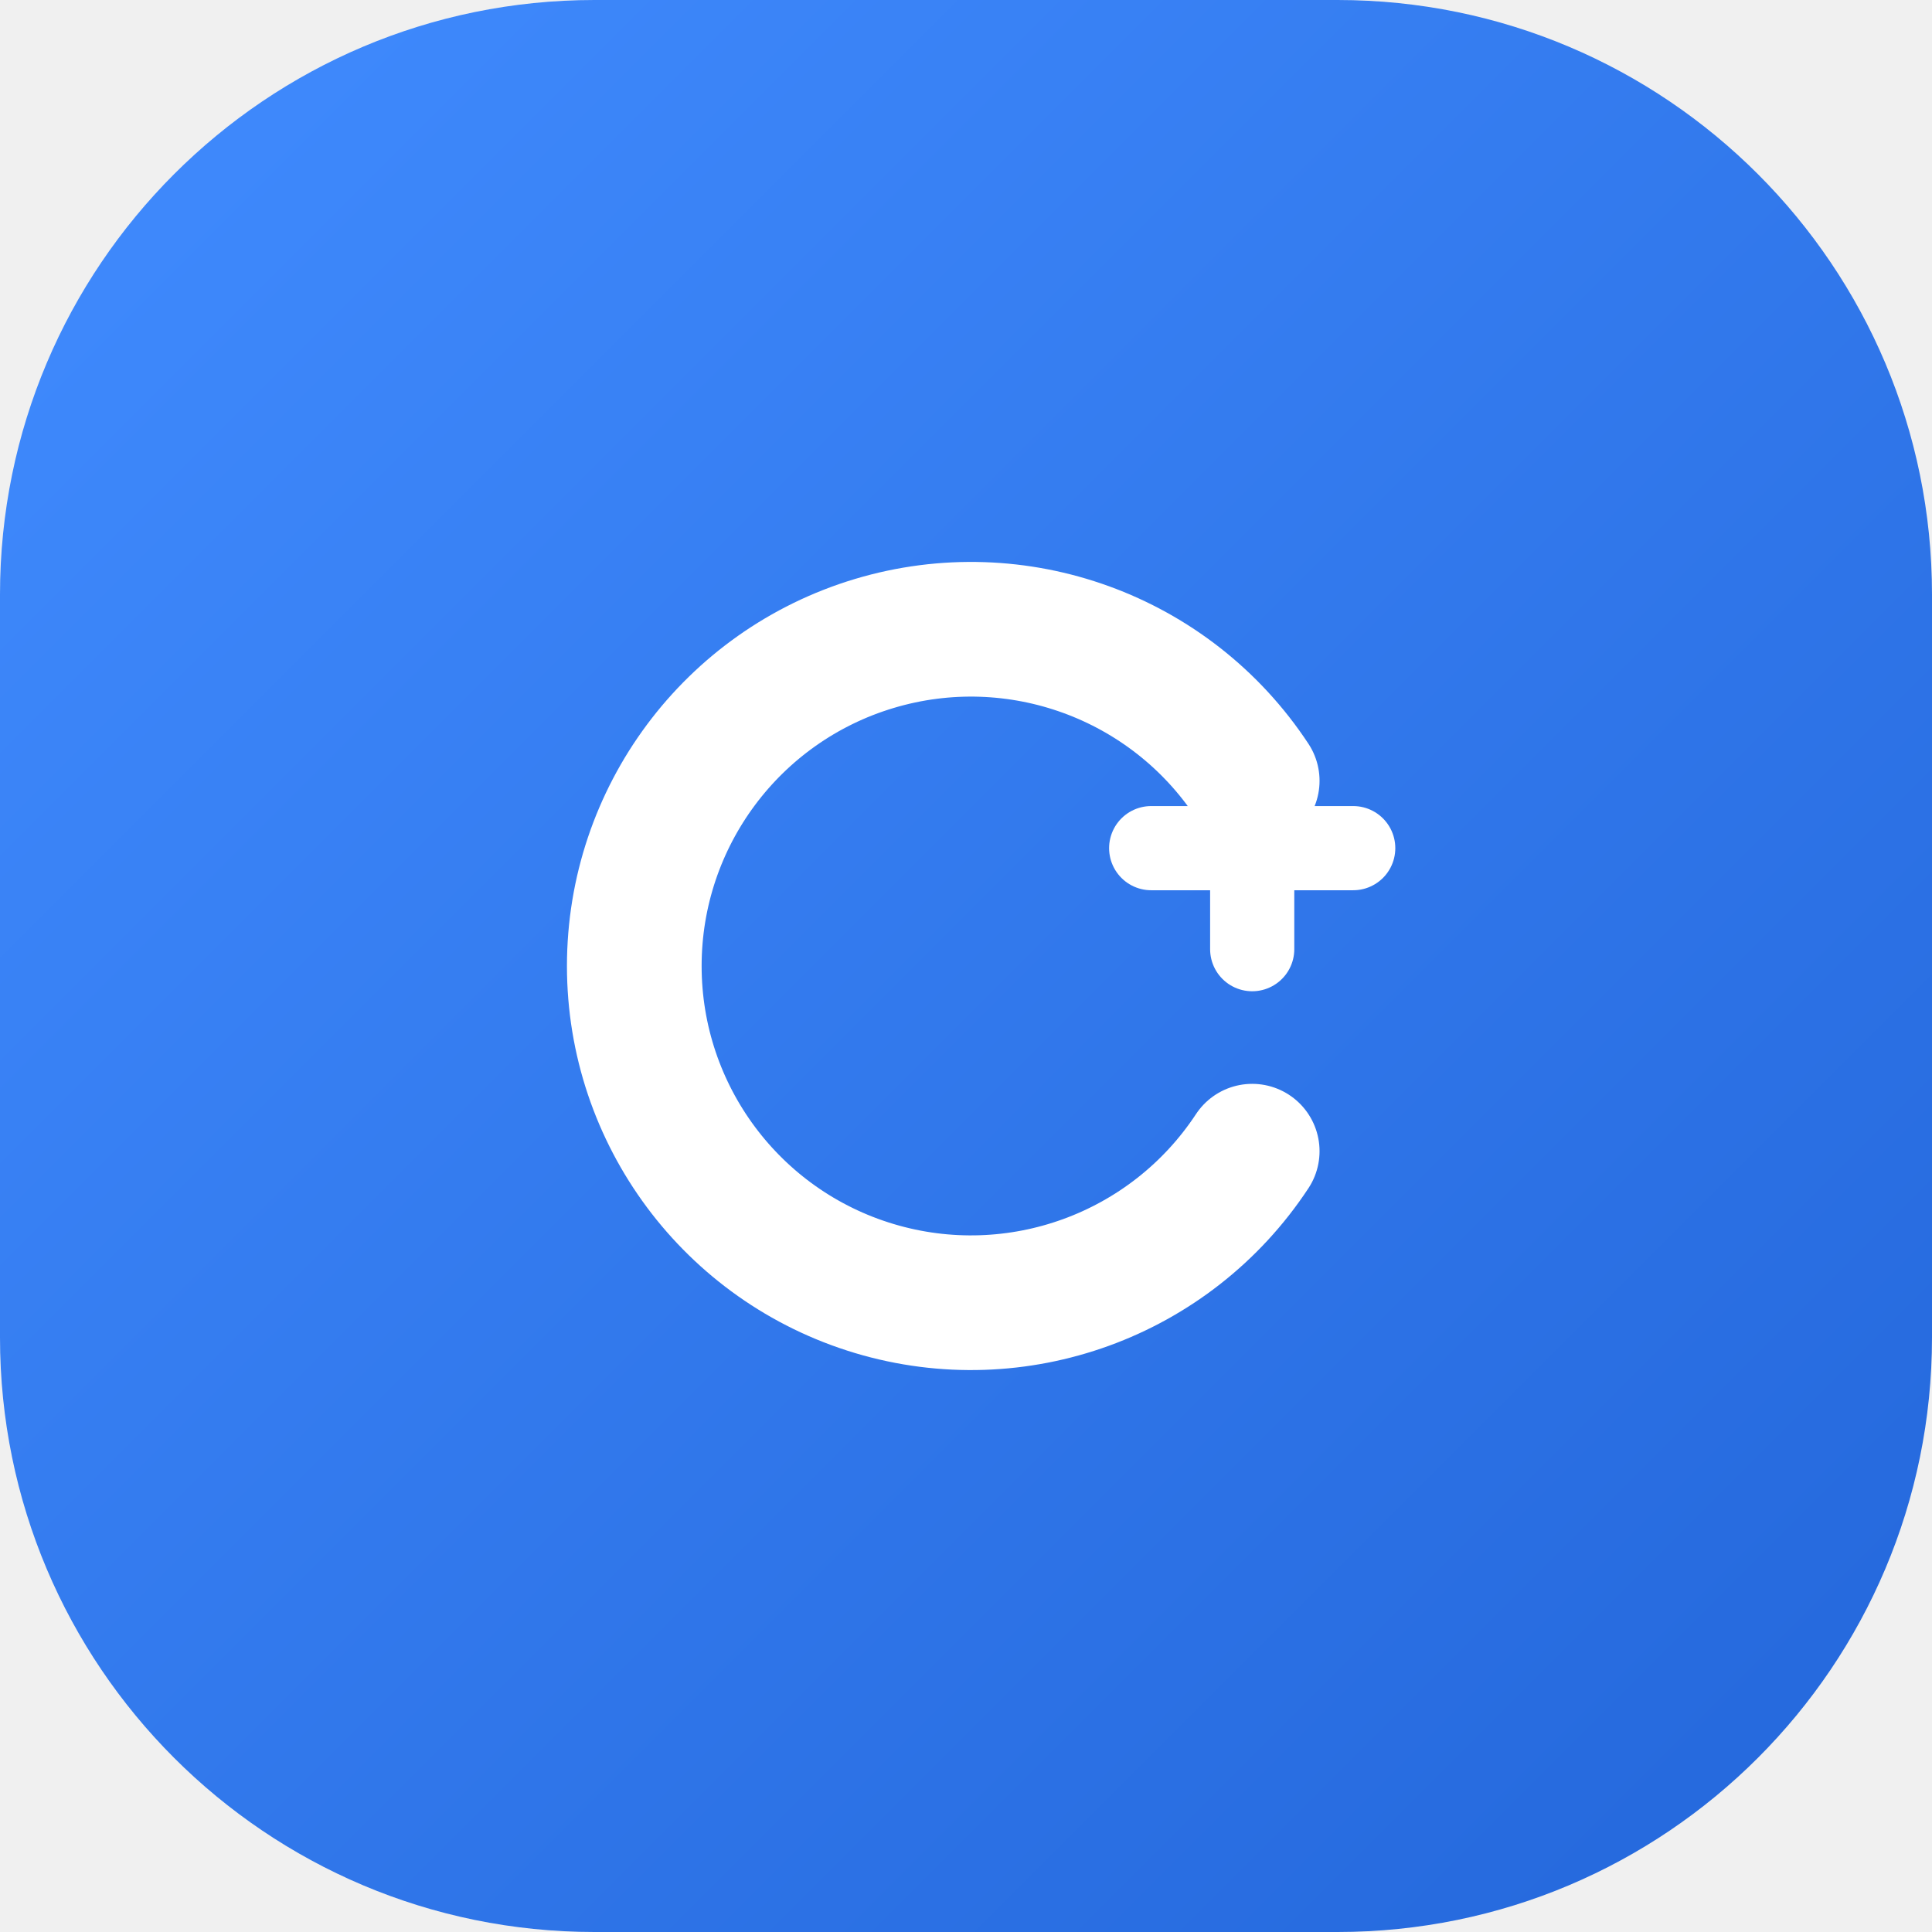
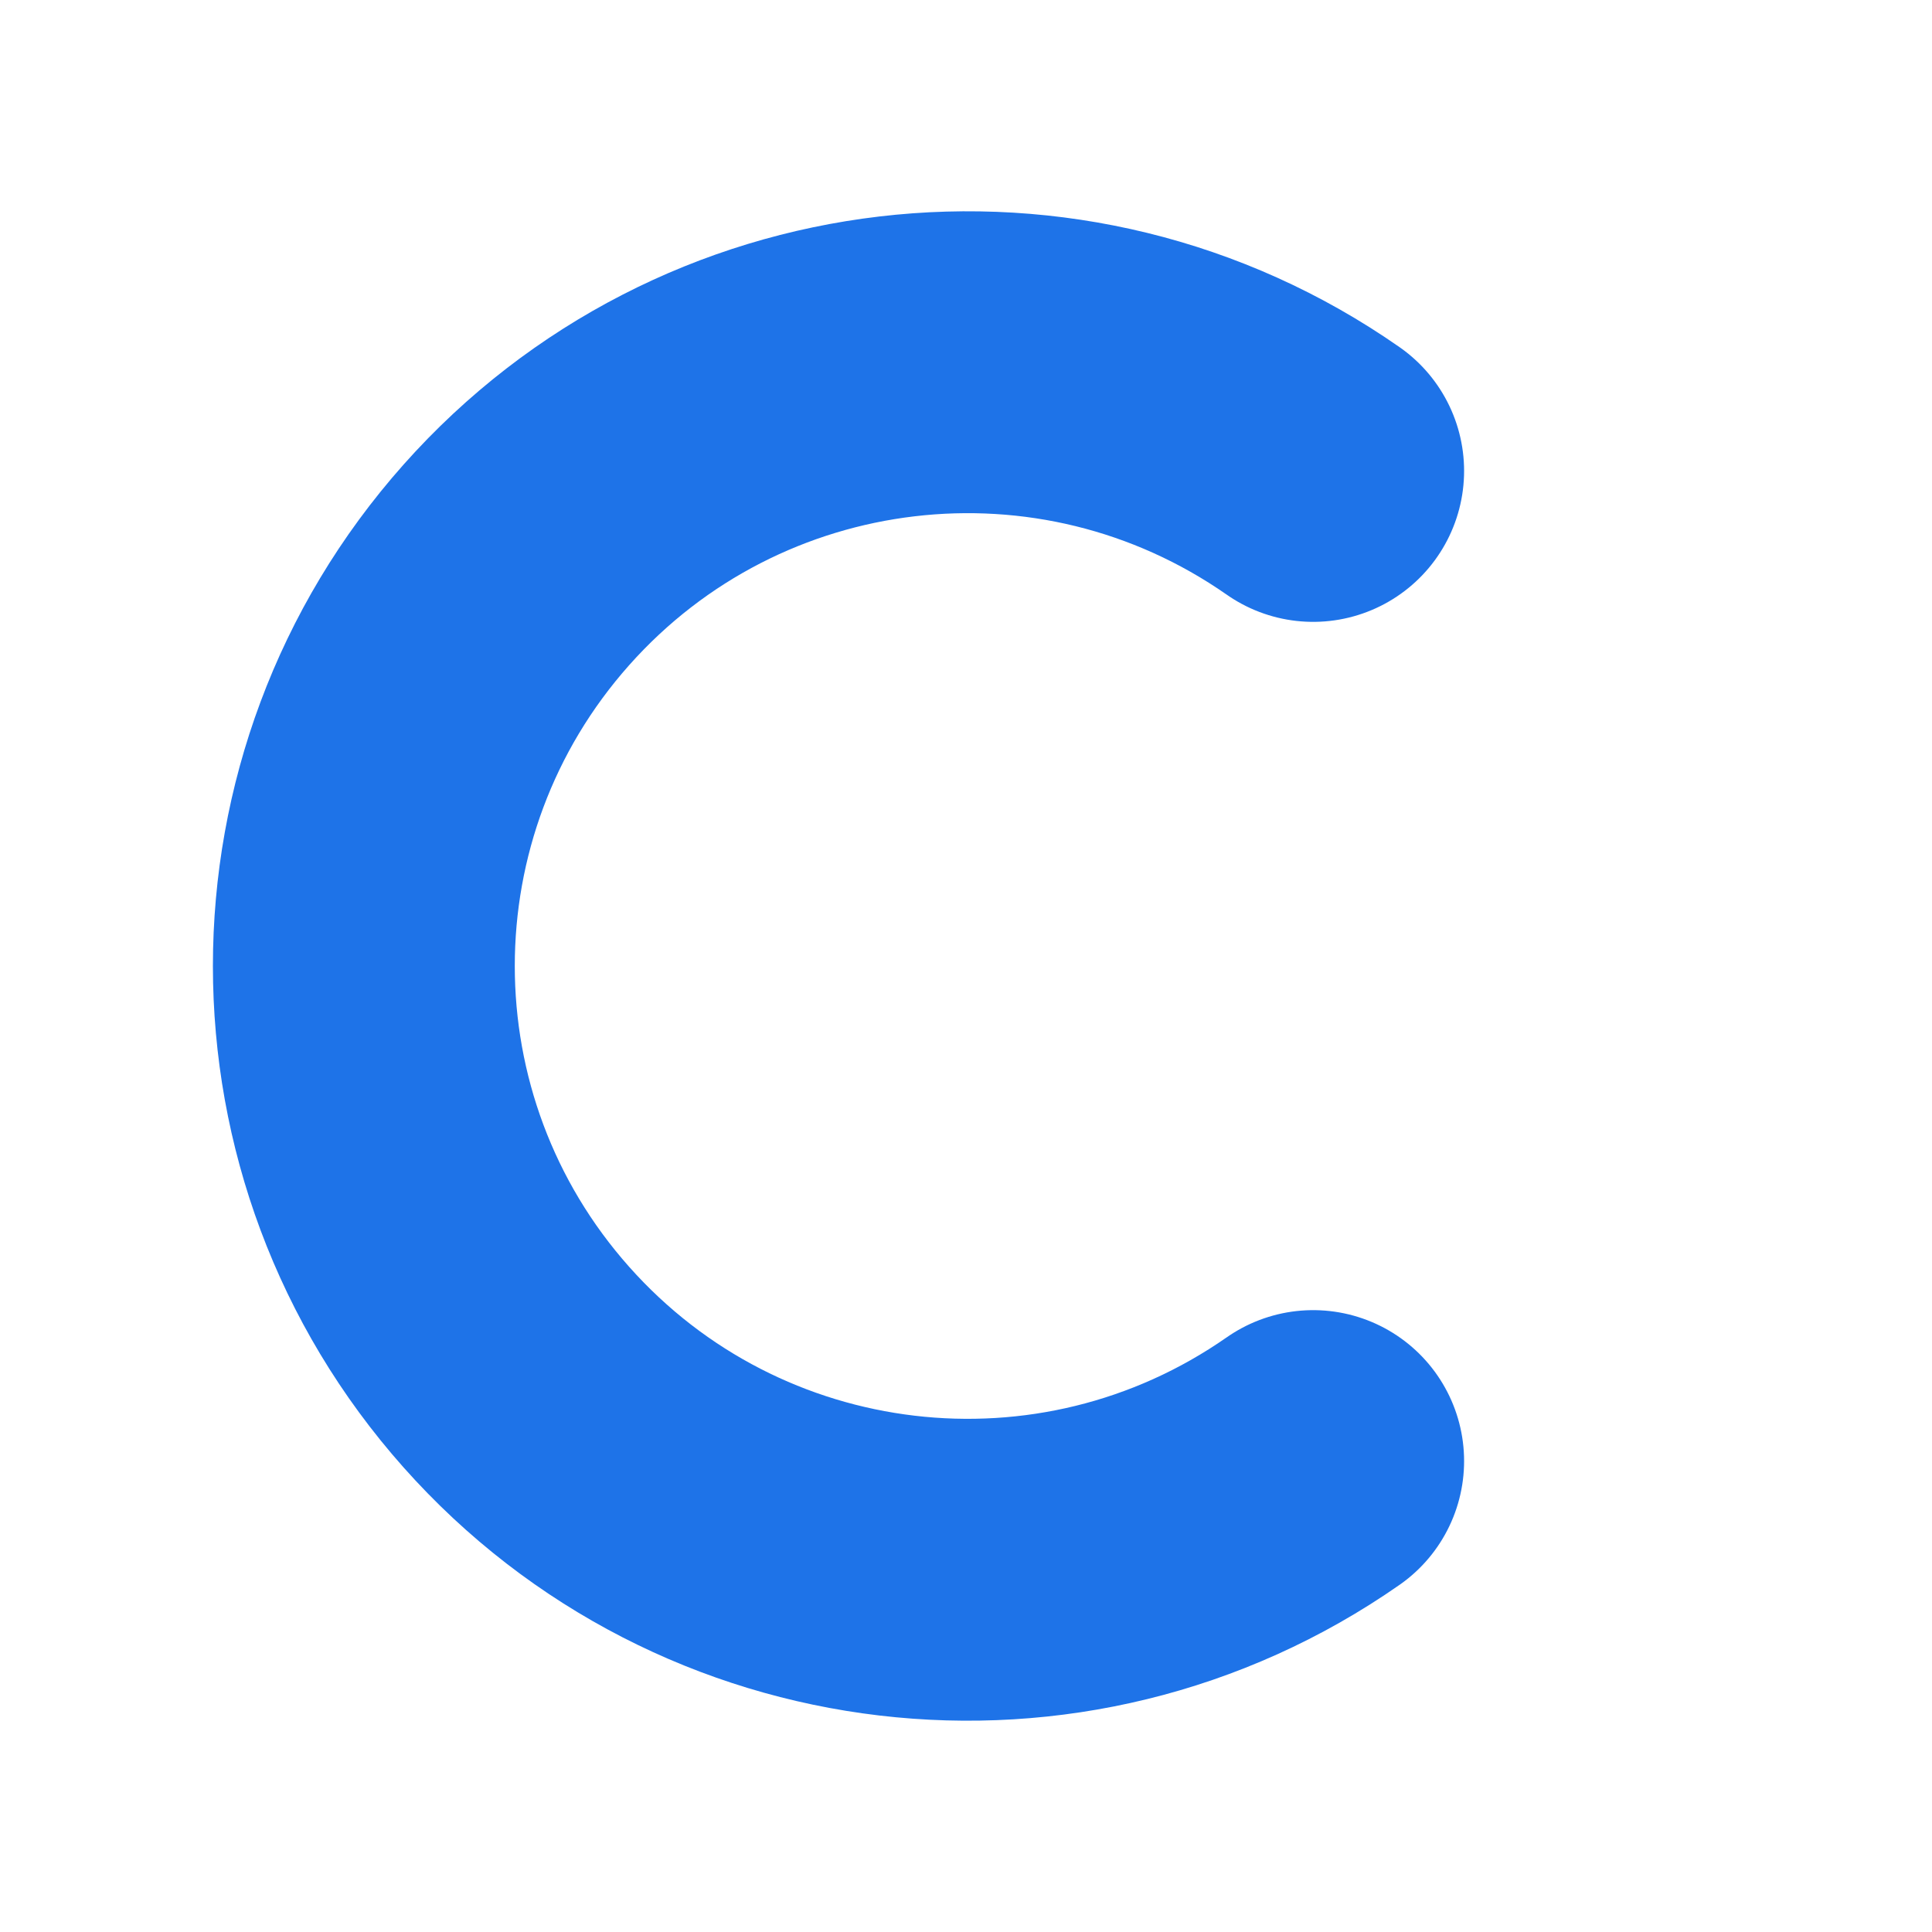
- <svg xmlns="http://www.w3.org/2000/svg" viewBox="0 0 52 52">
-   <defs>
-     <linearGradient id="blue" x1="0" y1="0" x2="1" y2="1">
-       <stop stop-color="#418cff" />
-       <stop offset="1" stop-color="#2366da" />
-     </linearGradient>
-   </defs>
-   <rect width="52" height="52" rx="16" fill="url(#blue)" />
-   <g transform="translate(11.5 11.5) scale(.90625)" fill="none" stroke="#fff" stroke-linecap="round">
-     <path d="M24.5 10.5a10 10 0 1 0 0 11" stroke-width="4" />
-     <path d="M21.5 12.5h6m-3-3v6" stroke-width="2.5" />
-   </g>
+ <svg xmlns="http://www.w3.org/2000/svg" viewBox="0 0 64 64" width="64" height="64">
+   <rect width="64" height="64" fill="#ffffff" />
+   <path d="M43.5 15.6 A20 20 0 1 0 43.5 48.4" fill="none" stroke="#1E73E8" stroke-width="10" stroke-linecap="round" />
</svg>
